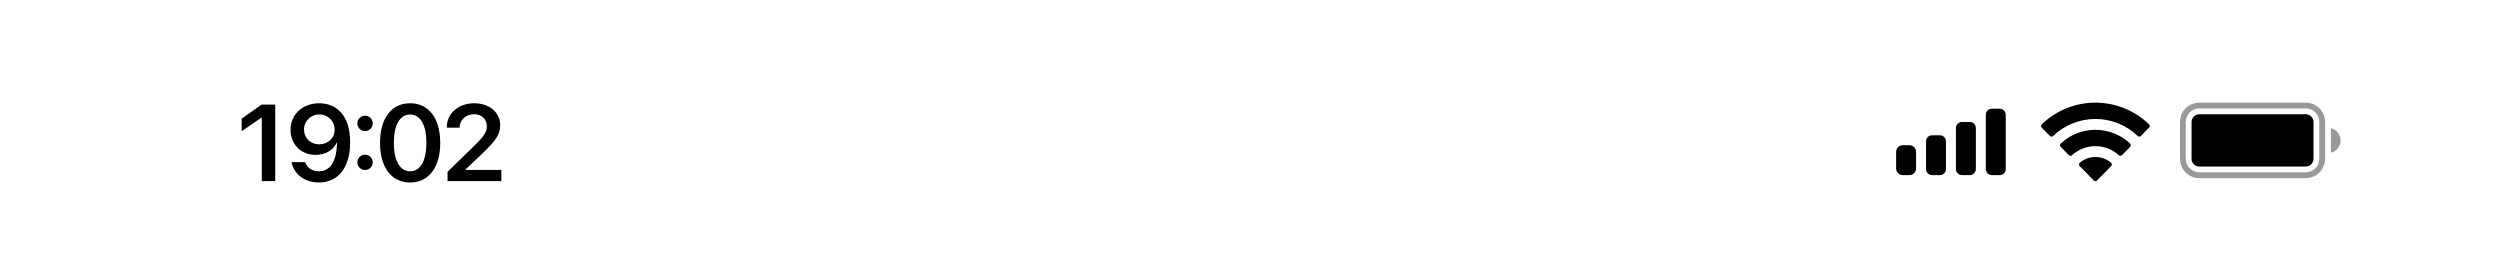
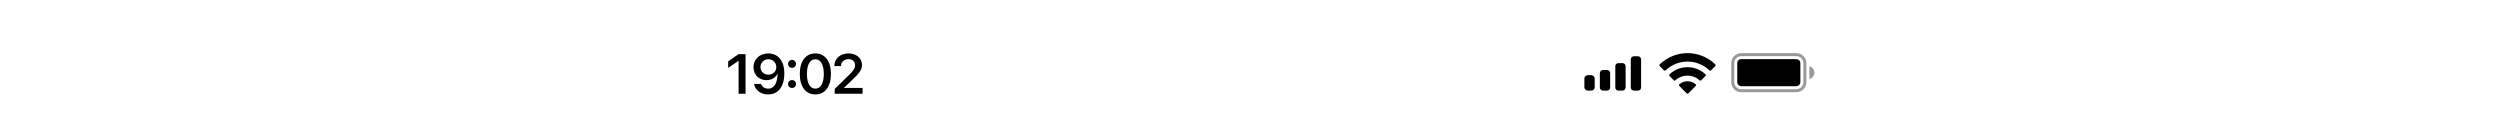
- <svg xmlns="http://www.w3.org/2000/svg" class="statusbar" width="414" height="44" viewBox="0 0 414 44" fill="none">
+ <svg xmlns="http://www.w3.org/2000/svg" class="statusbar" width="800" height="44" viewBox="0 0 414 44" fill="none">
  <path d="M347 19.7C349.612 19.7 352.124 20.709 354.017 22.519C354.159 22.659 354.387 22.657 354.527 22.515L355.89 21.132C355.961 21.06 356.001 20.963 356 20.861C355.999 20.76 355.959 20.663 355.887 20.592C350.919 15.803 343.081 15.803 338.113 20.592C338.042 20.663 338.001 20.76 338 20.861C337.999 20.963 338.039 21.06 338.11 21.132L339.473 22.515C339.613 22.658 339.841 22.659 339.984 22.519C341.877 20.709 344.389 19.7 347 19.7ZM347 24.2C348.435 24.2 349.819 24.736 350.883 25.705C351.027 25.842 351.253 25.84 351.394 25.698L352.754 24.315C352.826 24.243 352.866 24.144 352.865 24.042C352.864 23.94 352.822 23.842 352.749 23.771C349.51 20.74 344.494 20.74 341.255 23.771C341.182 23.842 341.14 23.94 341.139 24.042C341.138 24.144 341.178 24.243 341.25 24.315L342.61 25.698C342.75 25.84 342.977 25.842 343.121 25.705C344.184 24.737 345.567 24.2 347 24.2ZM349.616 27.501C349.689 27.429 349.729 27.33 349.727 27.227C349.725 27.125 349.68 27.028 349.605 26.959C348.101 25.68 345.9 25.68 344.396 26.959C344.32 27.028 344.276 27.125 344.274 27.227C344.272 27.33 344.312 27.429 344.385 27.501L346.739 29.89C346.808 29.96 346.902 30 347 30C347.099 30 347.193 29.96 347.262 29.89L349.616 27.501Z" fill="black" />
  <path d="M362.923 20.205C362.923 19.497 363.497 18.923 364.205 18.923H381.833C382.541 18.923 383.115 19.497 383.115 20.205V26.295C383.115 27.003 382.541 27.577 381.833 27.577H364.205C363.497 27.577 362.923 27.003 362.923 26.295V20.205Z" fill="black" />
  <path opacity="0.4" fill-rule="evenodd" clip-rule="evenodd" d="M364.205 17.962H381.833C383.072 17.962 384.077 18.966 384.077 20.205V26.295C384.077 27.534 383.072 28.538 381.833 28.538H364.205C362.966 28.538 361.962 27.534 361.962 26.295V20.205C361.962 18.966 362.966 17.962 364.205 17.962ZM361 20.205C361 18.435 362.435 17 364.205 17H381.833C383.603 17 385.038 18.435 385.038 20.205V26.295C385.038 28.065 383.603 29.5 381.833 29.5H364.205C362.435 29.5 361 28.065 361 26.295V20.205ZM387.603 23.25C387.603 24.235 386.919 25.061 386 25.278V21.222C386.919 21.439 387.603 22.265 387.603 23.25Z" fill="black" />
  <path fill-rule="evenodd" clip-rule="evenodd" d="M329.85 18C329.298 18 328.85 18.448 328.85 19V28C328.85 28.552 329.298 29 329.85 29H331.15C331.702 29 332.15 28.552 332.15 28V19C332.15 18.448 331.702 18 331.15 18H329.85ZM323.9 21.2C323.9 20.648 324.348 20.2 324.9 20.2H326.2C326.752 20.2 327.2 20.648 327.2 21.2V28C327.2 28.552 326.752 29 326.2 29H324.9C324.348 29 323.9 28.552 323.9 28V21.2ZM319.95 22.4C319.398 22.4 318.95 22.848 318.95 23.4V28C318.95 28.552 319.398 29 319.95 29H321.25C321.802 29 322.25 28.552 322.25 28V23.4C322.25 22.848 321.802 22.4 321.25 22.4H319.95ZM315.1 29C314.492 29 314 28.508 314 27.9V25.15C314 24.543 314.492 24.05 315.1 24.05H316.2C316.808 24.05 317.3 24.543 317.3 25.15V27.9C317.3 28.508 316.808 29 316.2 29H315.1Z" fill="black" />
  <path d="M43.35 30H45.574V17.317H43.332L40.019 19.646V21.73L43.297 19.48H43.35V30ZM52.86 17.098C50.127 17.098 48.114 18.935 48.114 21.492V21.51C48.114 23.892 49.837 25.649 52.28 25.649C53.994 25.649 55.259 24.77 55.76 23.61H55.813C55.813 23.751 55.804 23.883 55.795 24.015C55.708 26.414 54.855 28.365 52.816 28.365C51.682 28.365 50.909 27.803 50.566 26.933L50.54 26.854H48.29L48.307 26.95C48.703 28.866 50.461 30.22 52.807 30.22C56.042 30.22 57.984 27.715 57.984 23.523V23.505C57.984 19.058 55.655 17.098 52.86 17.098ZM52.86 23.9C51.419 23.9 50.346 22.872 50.346 21.431V21.413C50.346 20.042 51.48 18.952 52.886 18.952C54.31 18.952 55.418 20.051 55.418 21.457V21.466C55.418 22.881 54.31 23.9 52.86 23.9ZM60.454 21.703C61.166 21.703 61.72 21.141 61.72 20.429C61.72 19.717 61.166 19.163 60.454 19.163C59.742 19.163 59.18 19.717 59.18 20.429C59.18 21.141 59.742 21.703 60.454 21.703ZM60.454 28.154C61.166 28.154 61.72 27.592 61.72 26.88C61.72 26.168 61.166 25.614 60.454 25.614C59.742 25.614 59.18 26.168 59.18 26.88C59.18 27.592 59.742 28.154 60.454 28.154ZM67.916 30.22C71.019 30.22 72.9 27.697 72.9 23.663V23.645C72.9 19.611 71.019 17.098 67.916 17.098C64.805 17.098 62.933 19.611 62.933 23.645V23.663C62.933 27.697 64.805 30.22 67.916 30.22ZM67.916 28.365C66.203 28.365 65.218 26.59 65.218 23.663V23.645C65.218 20.719 66.203 18.961 67.916 18.961C69.621 18.961 70.615 20.719 70.615 23.645V23.663C70.615 26.59 69.621 28.365 67.916 28.365ZM74.113 30H83.025V28.145H77.11V28.049L79.905 25.395C82.137 23.25 82.832 22.239 82.832 20.745V20.727C82.832 18.636 81.056 17.098 78.516 17.098C75.941 17.098 73.99 18.759 73.99 21.079V21.141H76.117V21.079C76.143 19.857 77.128 18.917 78.534 18.917C79.756 18.917 80.608 19.726 80.617 20.859V20.877C80.617 21.817 80.257 22.459 78.595 24.085L74.113 28.453V30Z" fill="black" />
</svg>
